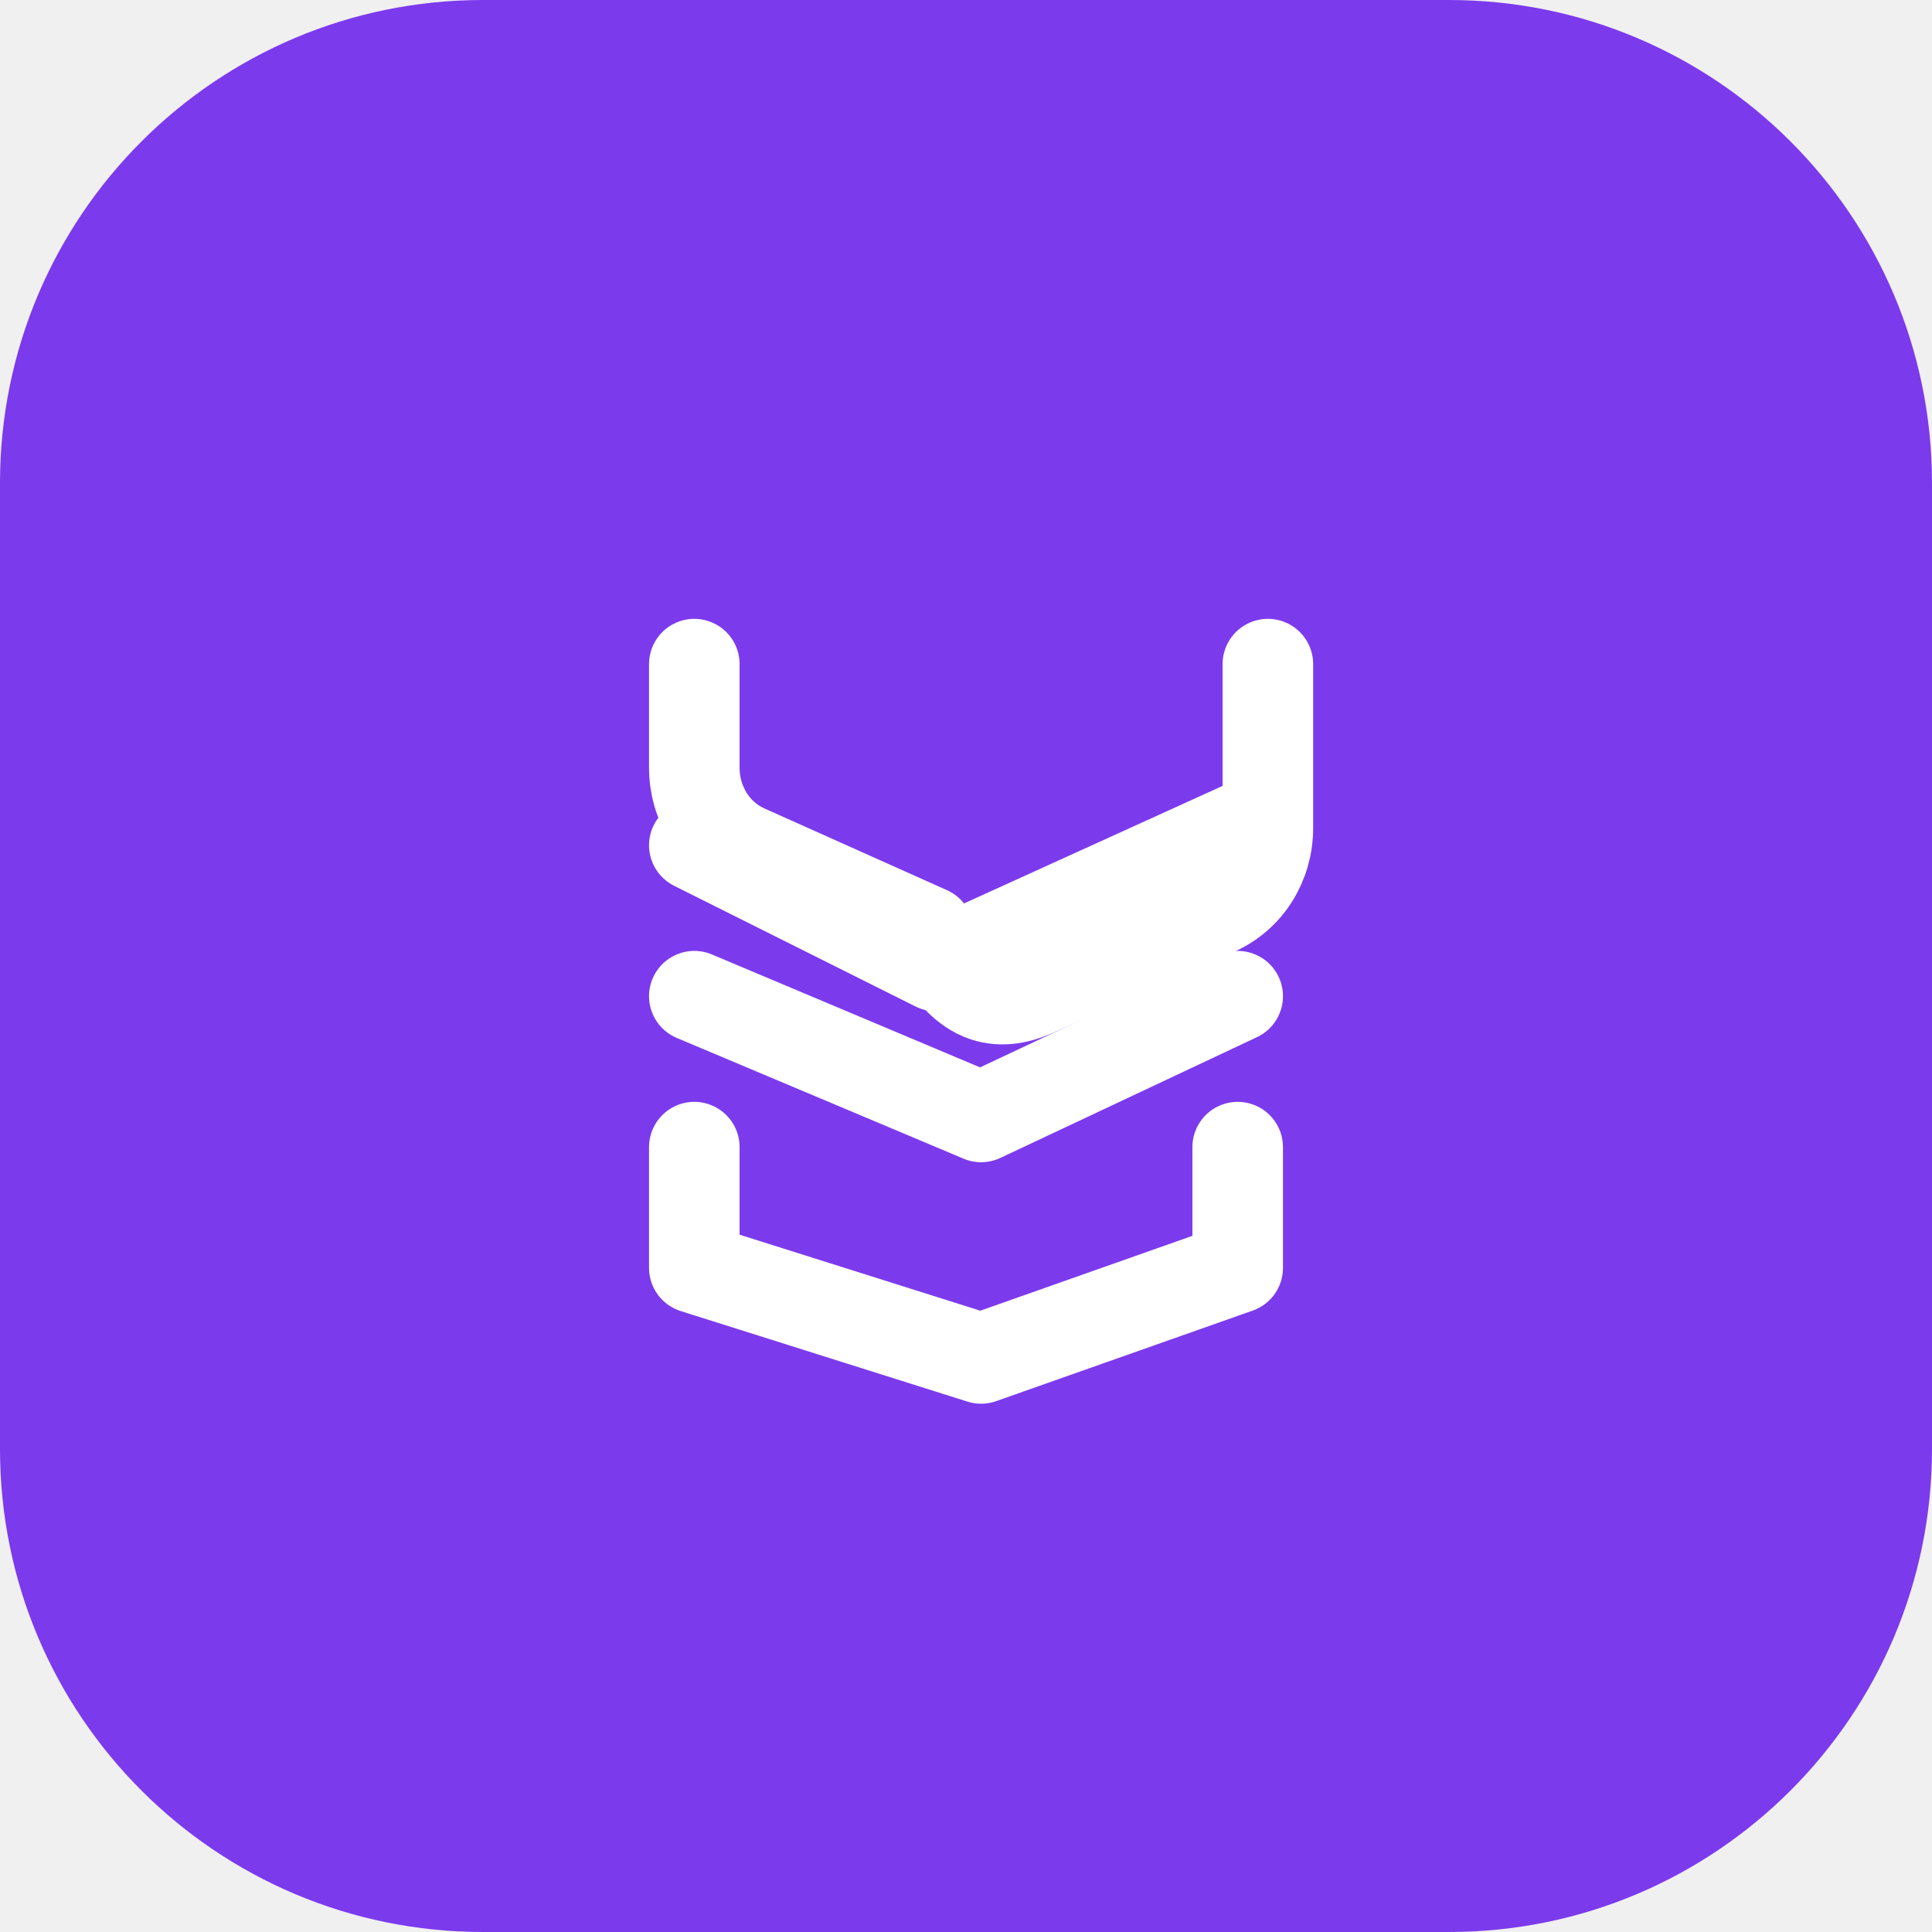
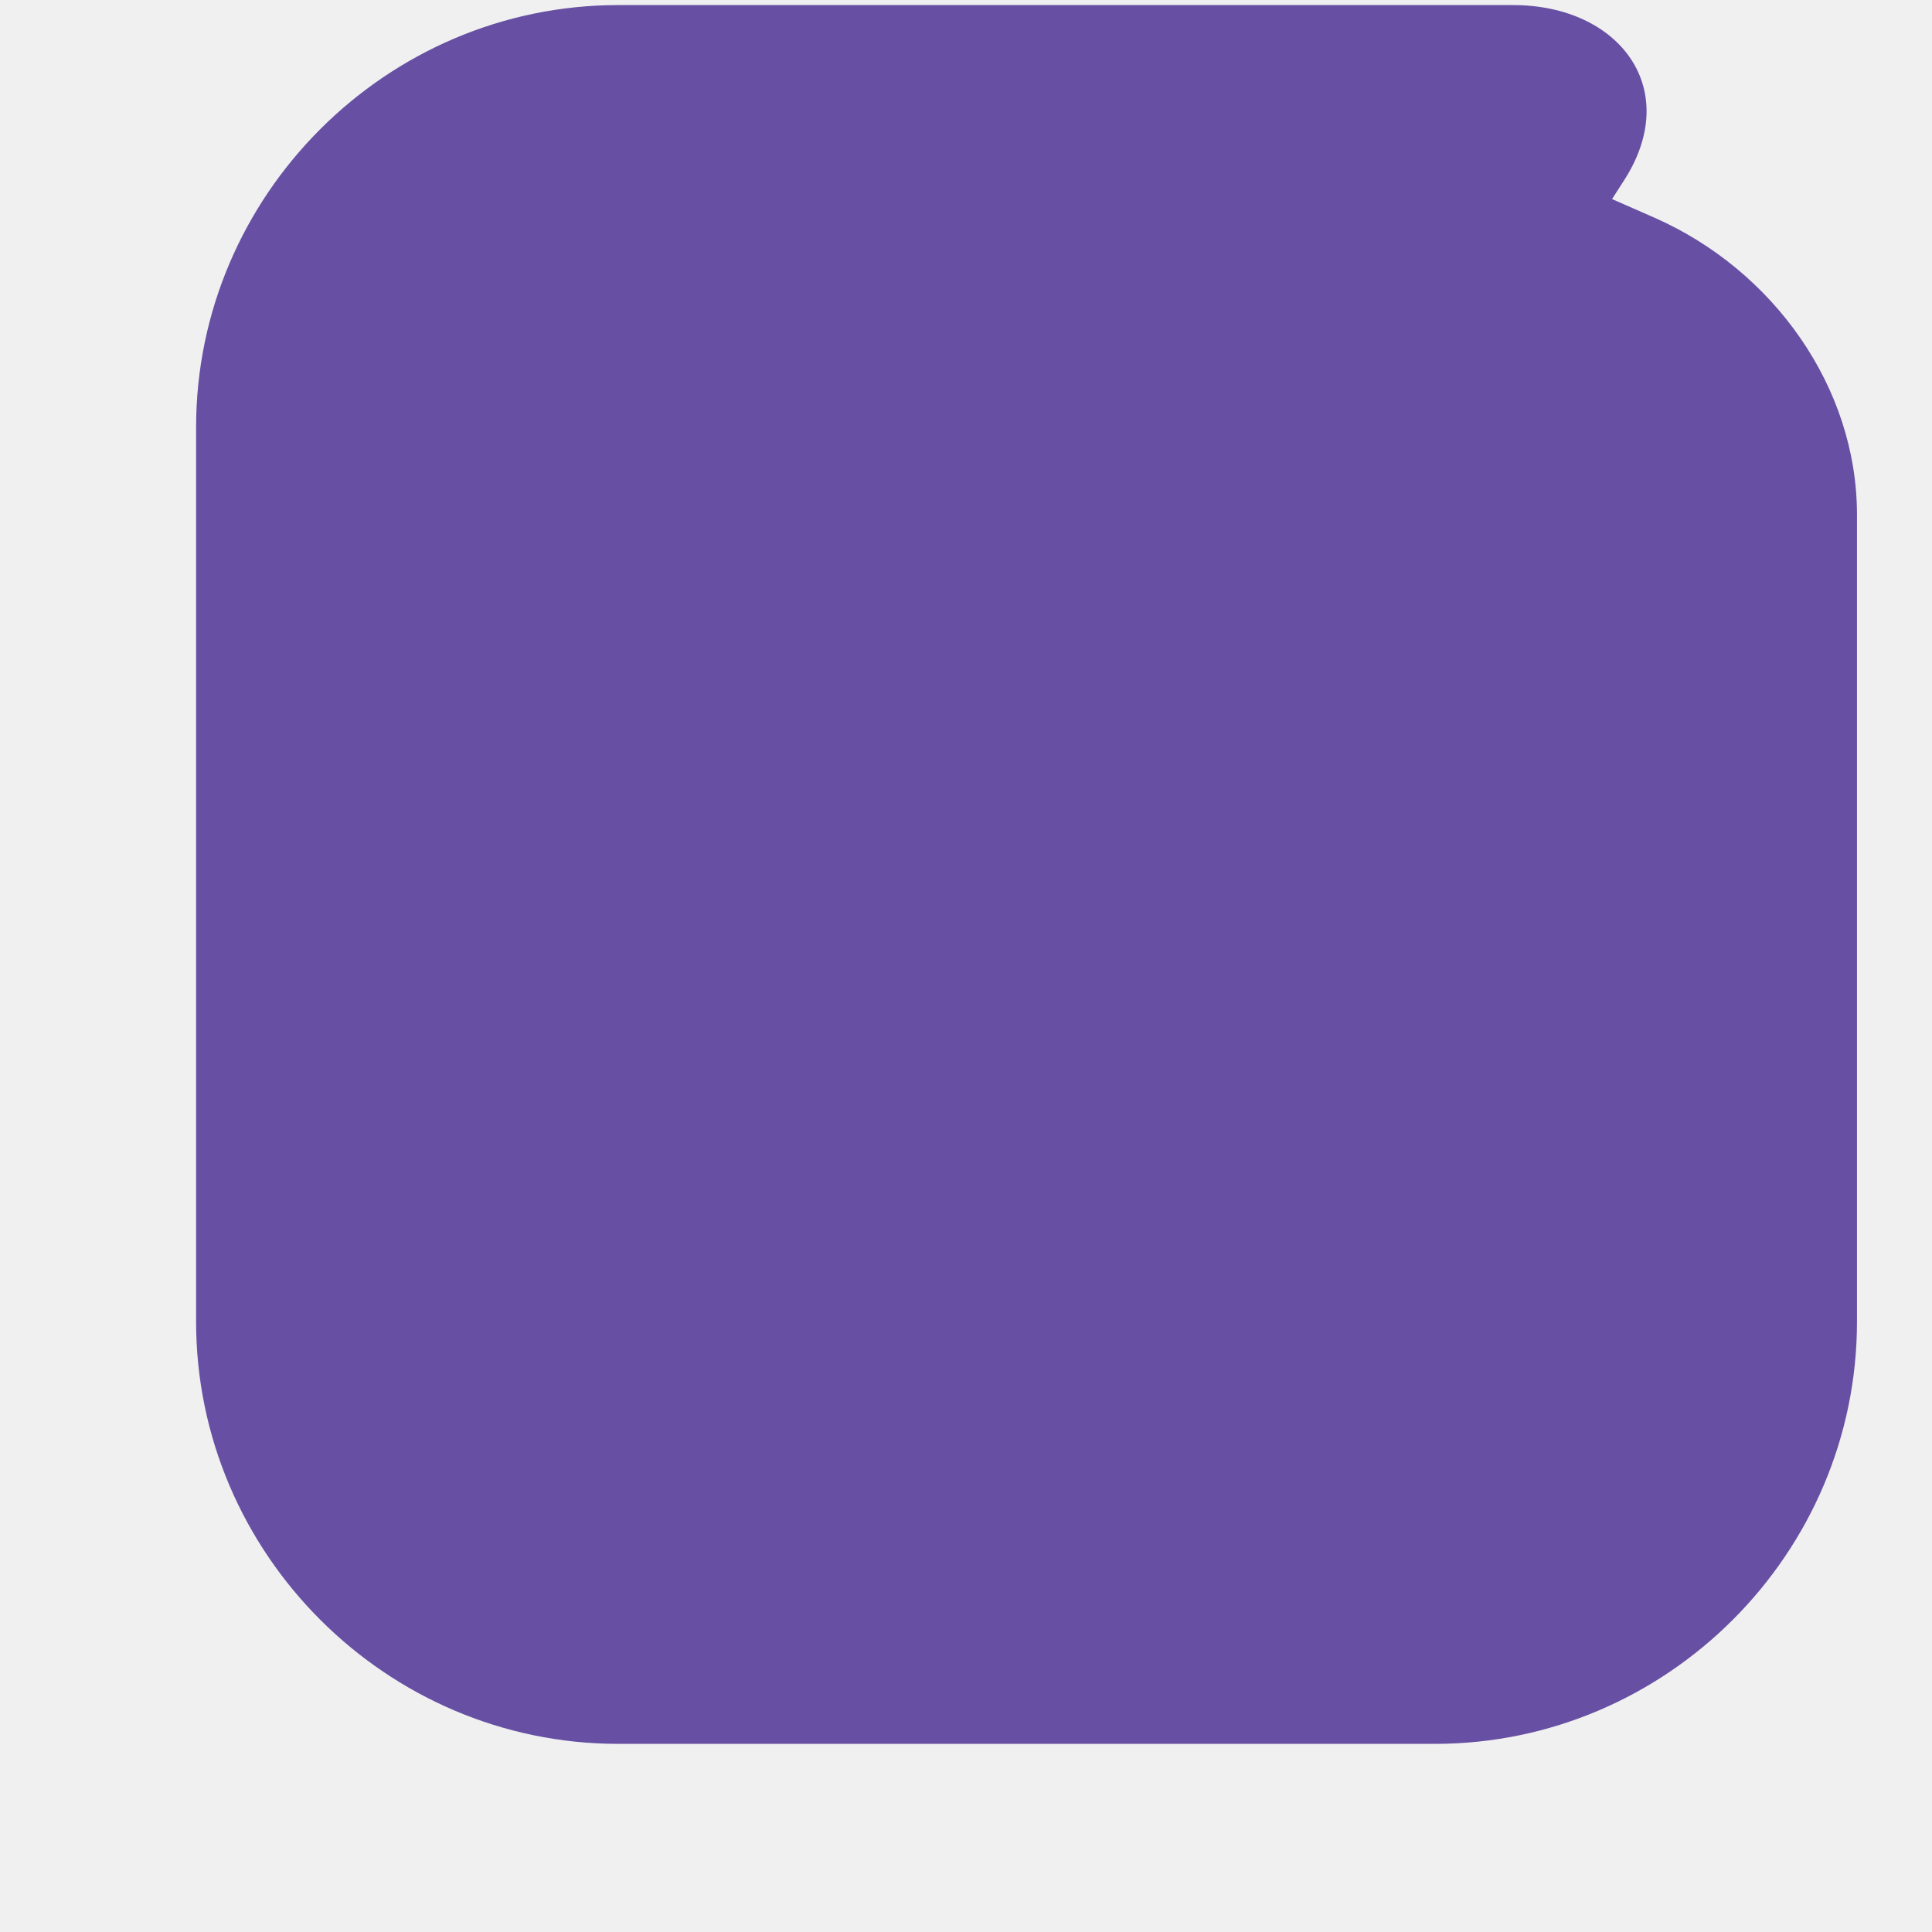
<svg xmlns="http://www.w3.org/2000/svg" width="64" height="64" viewBox="0 0 64 64" fill="none">
-   <rect width="64" height="64" rx="16" fill="#7C3AED" />
-   <path d="M42 22V27.429C42 28.619 41.332 29.704 40.243 30.171L34.243 32.857C33.153 33.324 31.847 33.324 30.757 30.857L24.757 28.171C23.668 27.704 23 26.619 23 25.429V22M23 28L31 32L42 27" stroke="white" stroke-width="3" stroke-linecap="round" stroke-linejoin="round" />
-   <path d="M41 38V42L32.5 45L23 42V38" stroke="white" stroke-width="3" stroke-linecap="round" stroke-linejoin="round" />
-   <path d="M23 33L32.5 37L41 33" stroke="white" stroke-width="3" stroke-linecap="round" stroke-linejoin="round" />
+   <path d="M42.246 6.333C40.669 6.333 39.14 6.942 37.957 8.124L20.331 25.751C19.829 26.252 19.427 26.821 19.123 27.421L19.101 27.464C18.997 27.685 18.915 27.917 18.851 28.155C18.176 30.709 19.683 33.376 22.336 34.181L30.016 36.501C30.299 36.584 30.581 36.621 30.864 36.621C32.907 36.621 34.784 35.592 35.883 33.915L53.755 6.043C55.784 2.984 53.664 0.168 50.123 0.168H20.48C12.8 0.168 6.496 6.472 6.496 14.152V43.784C6.496 51.464 12.8 57.768 20.48 57.768H47.531C55.211 57.768 61.515 51.464 61.515 43.784V17.051C61.515 12.821 58.741 8.947 54.811 7.213L47.083 3.821C45.696 3.147 43.925 3.648 42.923 5.035C42.421 5.883 42.246 6.333 42.246 6.333Z" fill="#6750A4" />
</svg>
